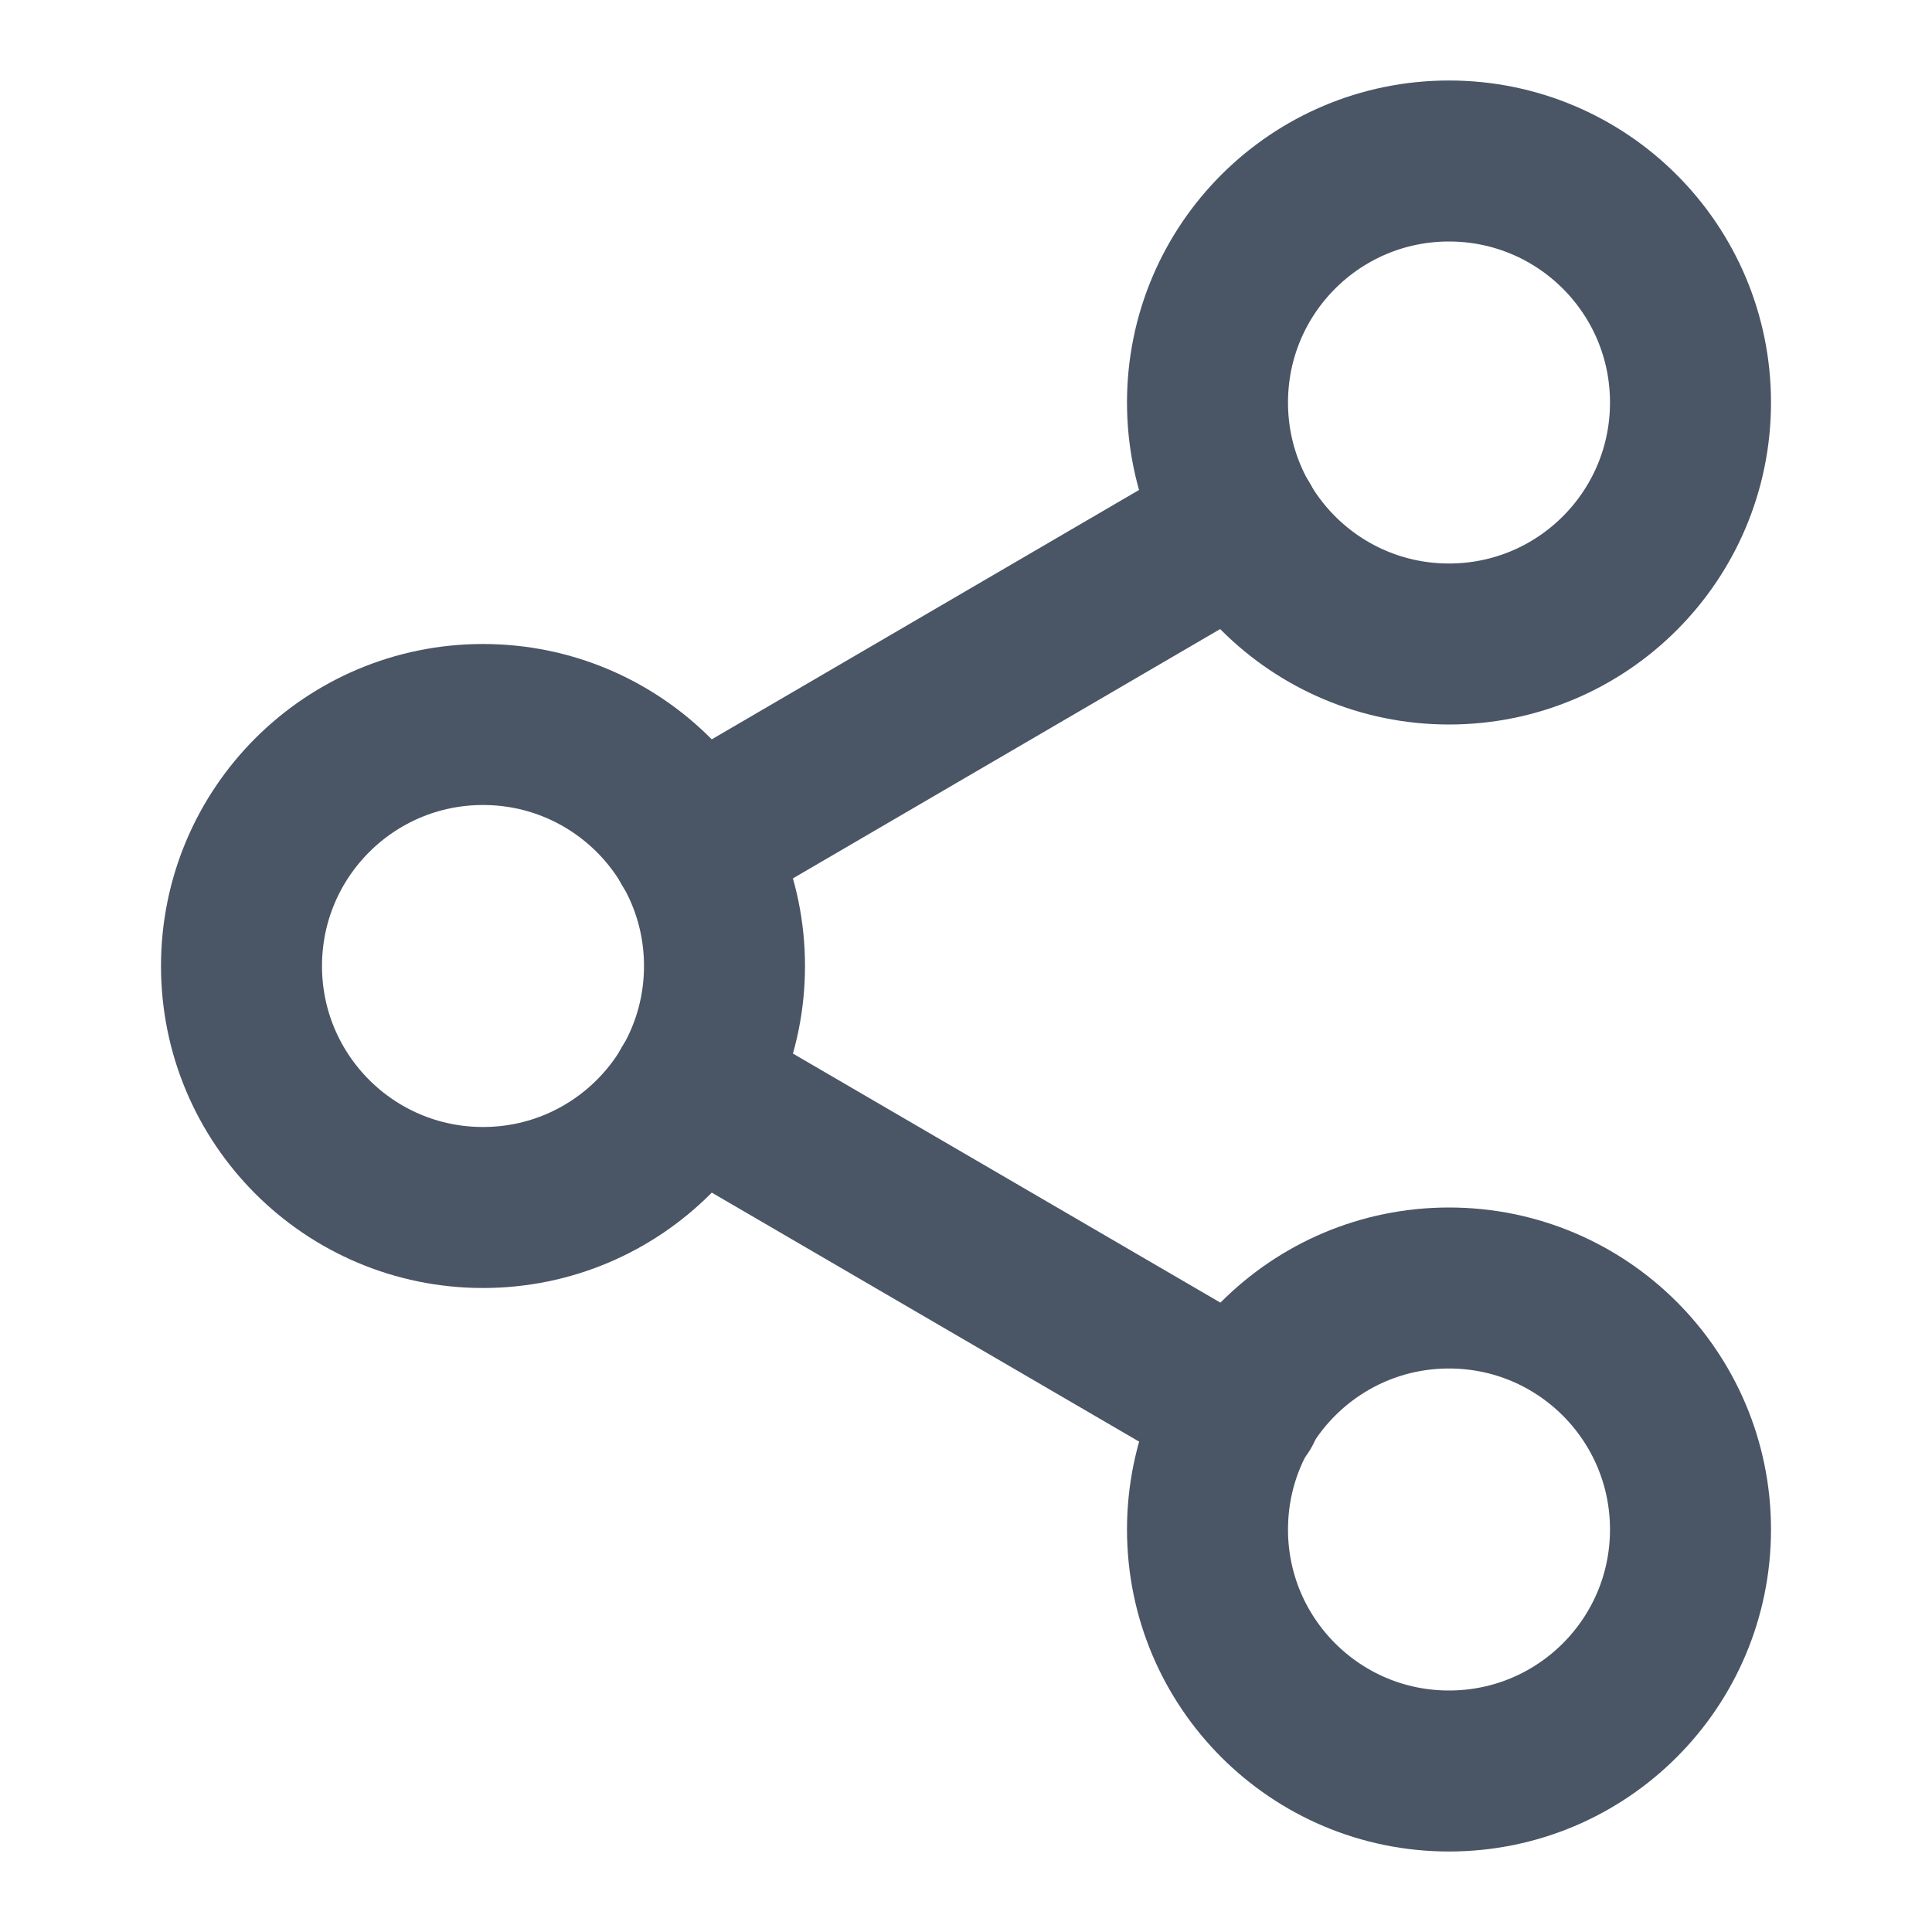
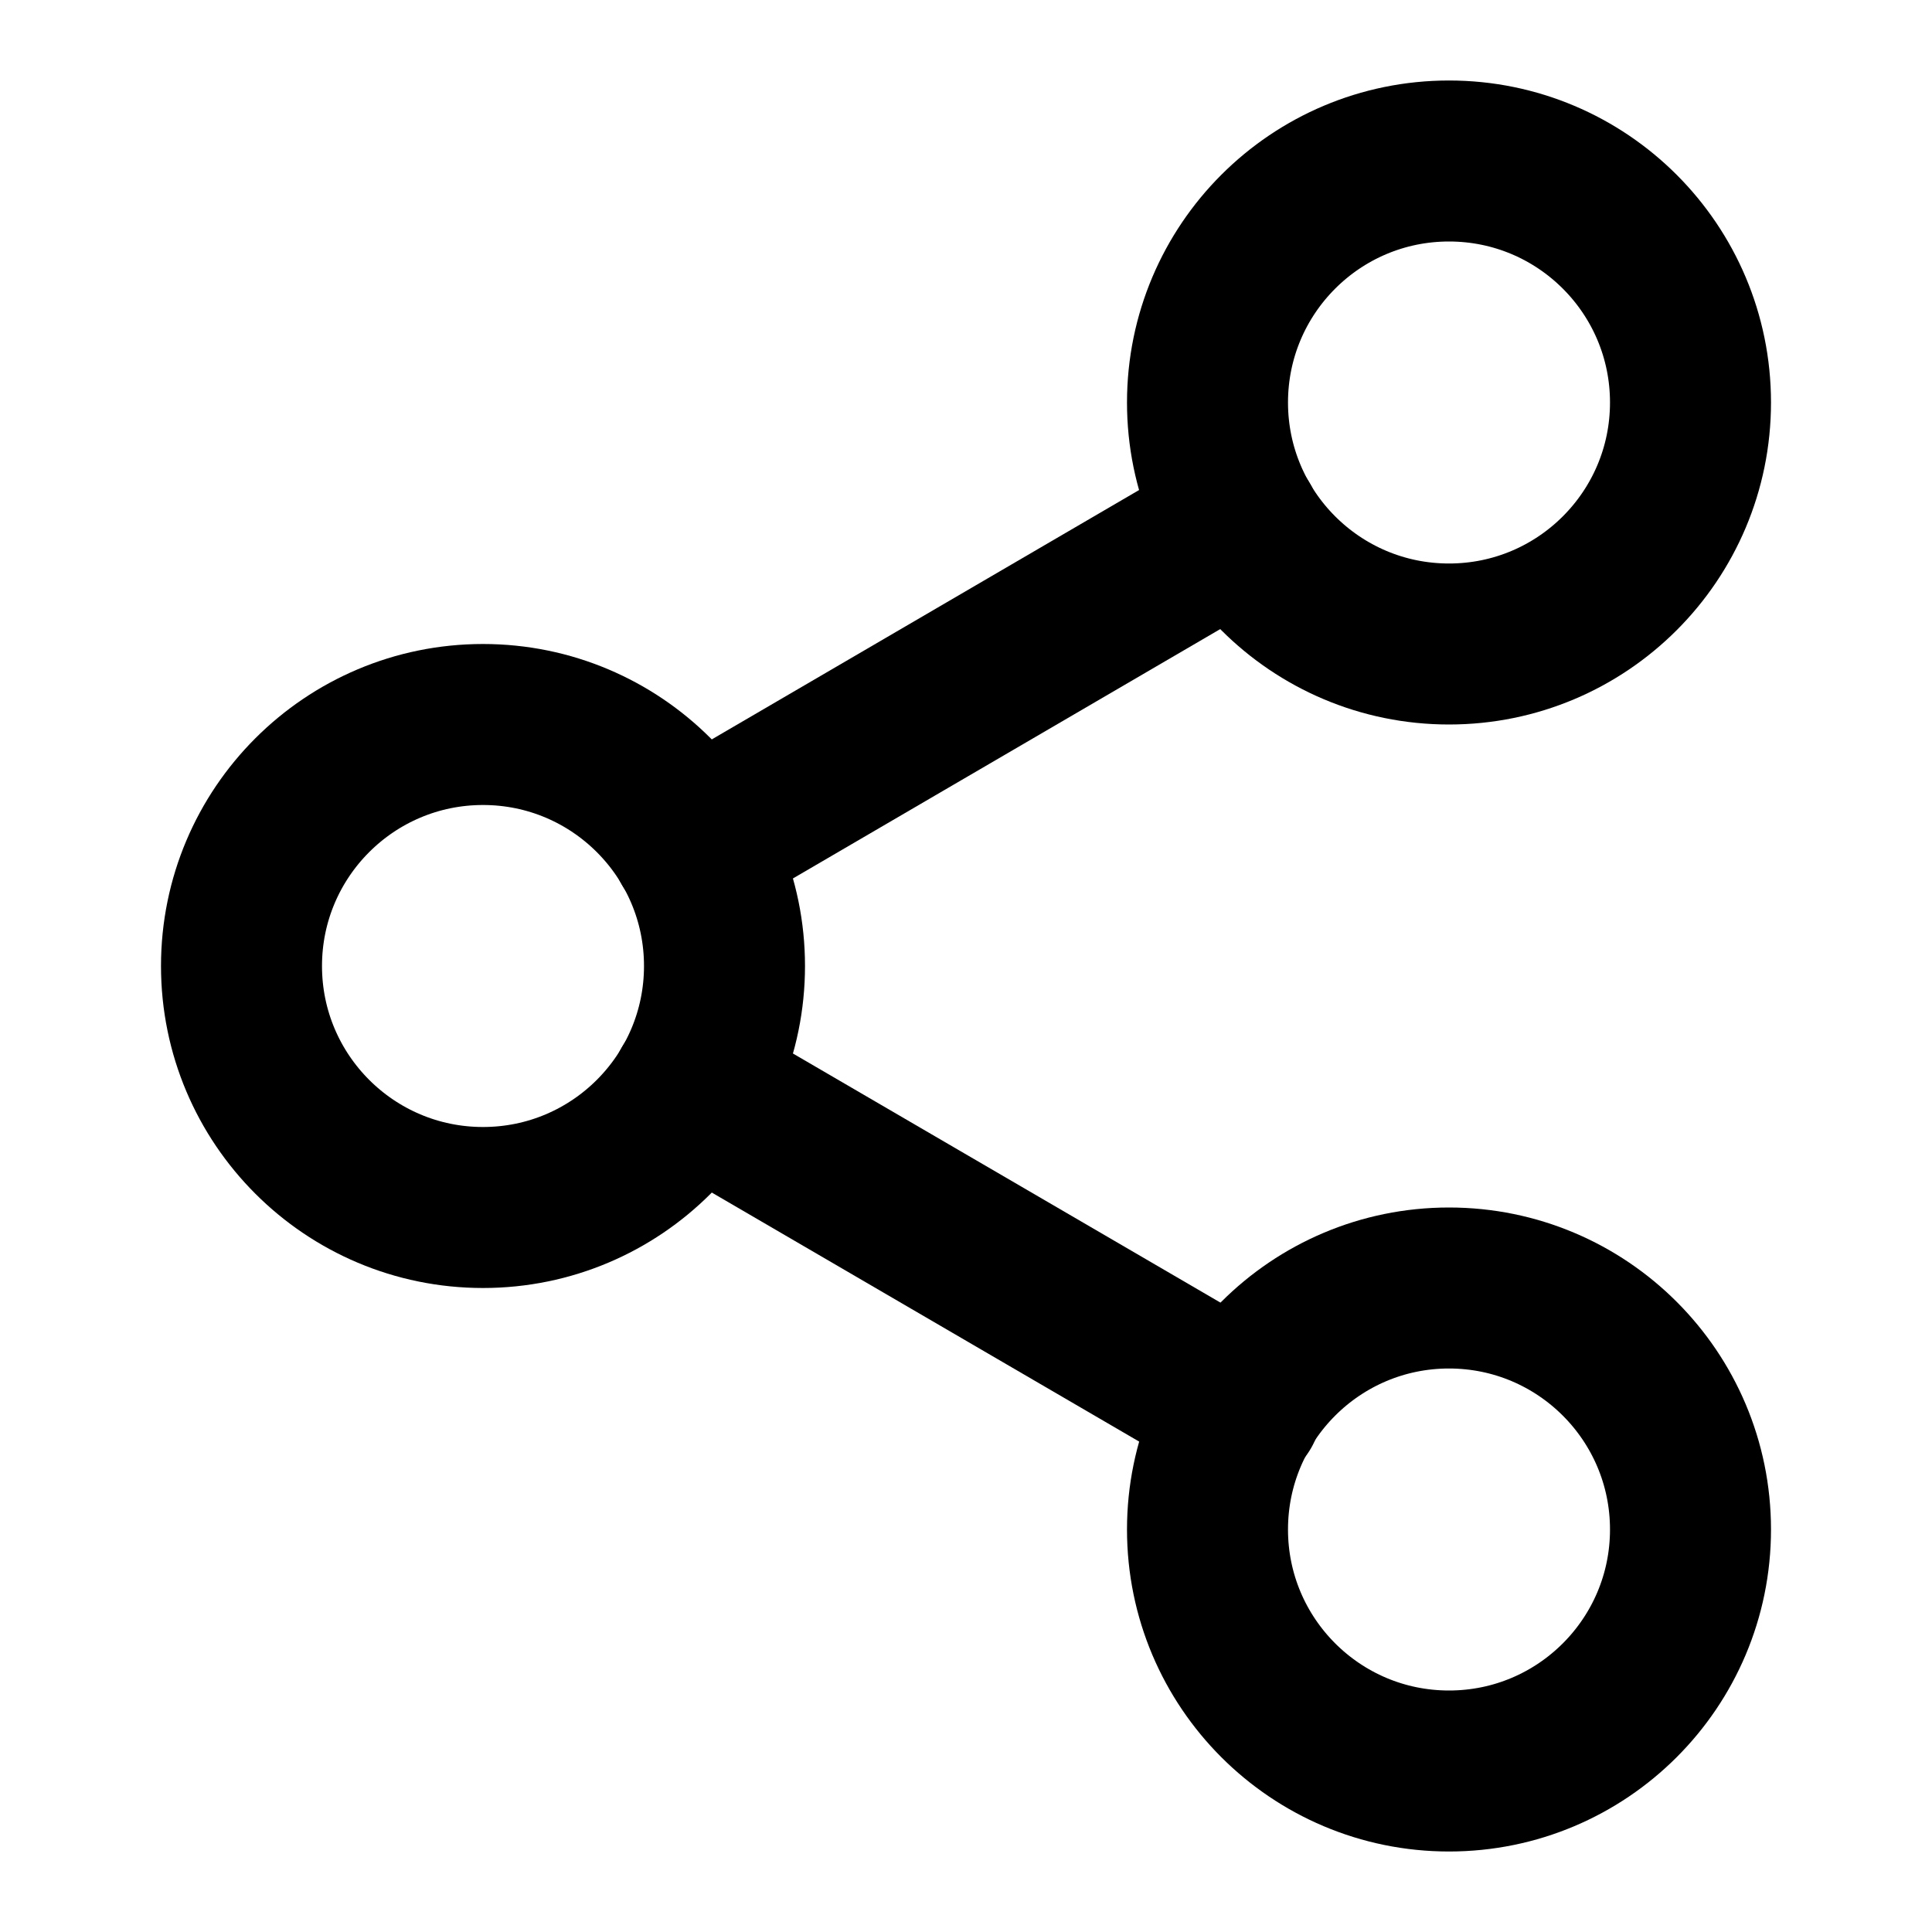
- <svg xmlns="http://www.w3.org/2000/svg" width="18" height="18" viewBox="0 0 18 18" fill="none">
-   <path d="M13.5 6C14.743 6 15.75 4.993 15.75 3.75C15.75 2.507 14.743 1.5 13.5 1.5C12.257 1.5 11.25 2.507 11.25 3.75C11.25 4.993 12.257 6 13.5 6Z" stroke="#4A5565" stroke-width="1.5" stroke-linecap="round" stroke-linejoin="round" />
-   <path d="M4.5 11.25C5.743 11.25 6.75 10.243 6.75 9C6.75 7.757 5.743 6.75 4.5 6.75C3.257 6.75 2.25 7.757 2.25 9C2.25 10.243 3.257 11.25 4.5 11.25Z" stroke="#4A5565" stroke-width="1.5" stroke-linecap="round" stroke-linejoin="round" />
-   <path d="M13.5 16.5C14.743 16.5 15.75 15.493 15.75 14.25C15.75 13.007 14.743 12 13.5 12C12.257 12 11.25 13.007 11.25 14.25C11.25 15.493 12.257 16.5 13.5 16.5Z" stroke="#4A5565" stroke-width="1.5" stroke-linecap="round" stroke-linejoin="round" />
-   <path d="M6.442 10.133L11.565 13.118" stroke="#4A5565" stroke-width="1.5" stroke-linecap="round" stroke-linejoin="round" />
-   <path d="M11.557 4.882L6.442 7.867" stroke="#4A5565" stroke-width="1.5" stroke-linecap="round" stroke-linejoin="round" />
+ <svg xmlns="http://www.w3.org/2000/svg" width="18" height="18" viewBox="0 0 24 24" fill="none" stroke="currentColor" stroke-width="2" stroke-linecap="round" stroke-linejoin="round">
+   <circle cx="18" cy="5" r="3" />
+   <circle cx="6" cy="12" r="3" />
+   <circle cx="18" cy="19" r="3" />
+   <line x1="8.59" x2="15.42" y1="13.51" y2="17.49" />
+   <line x1="15.41" x2="8.59" y1="6.51" y2="10.49" />
</svg>
